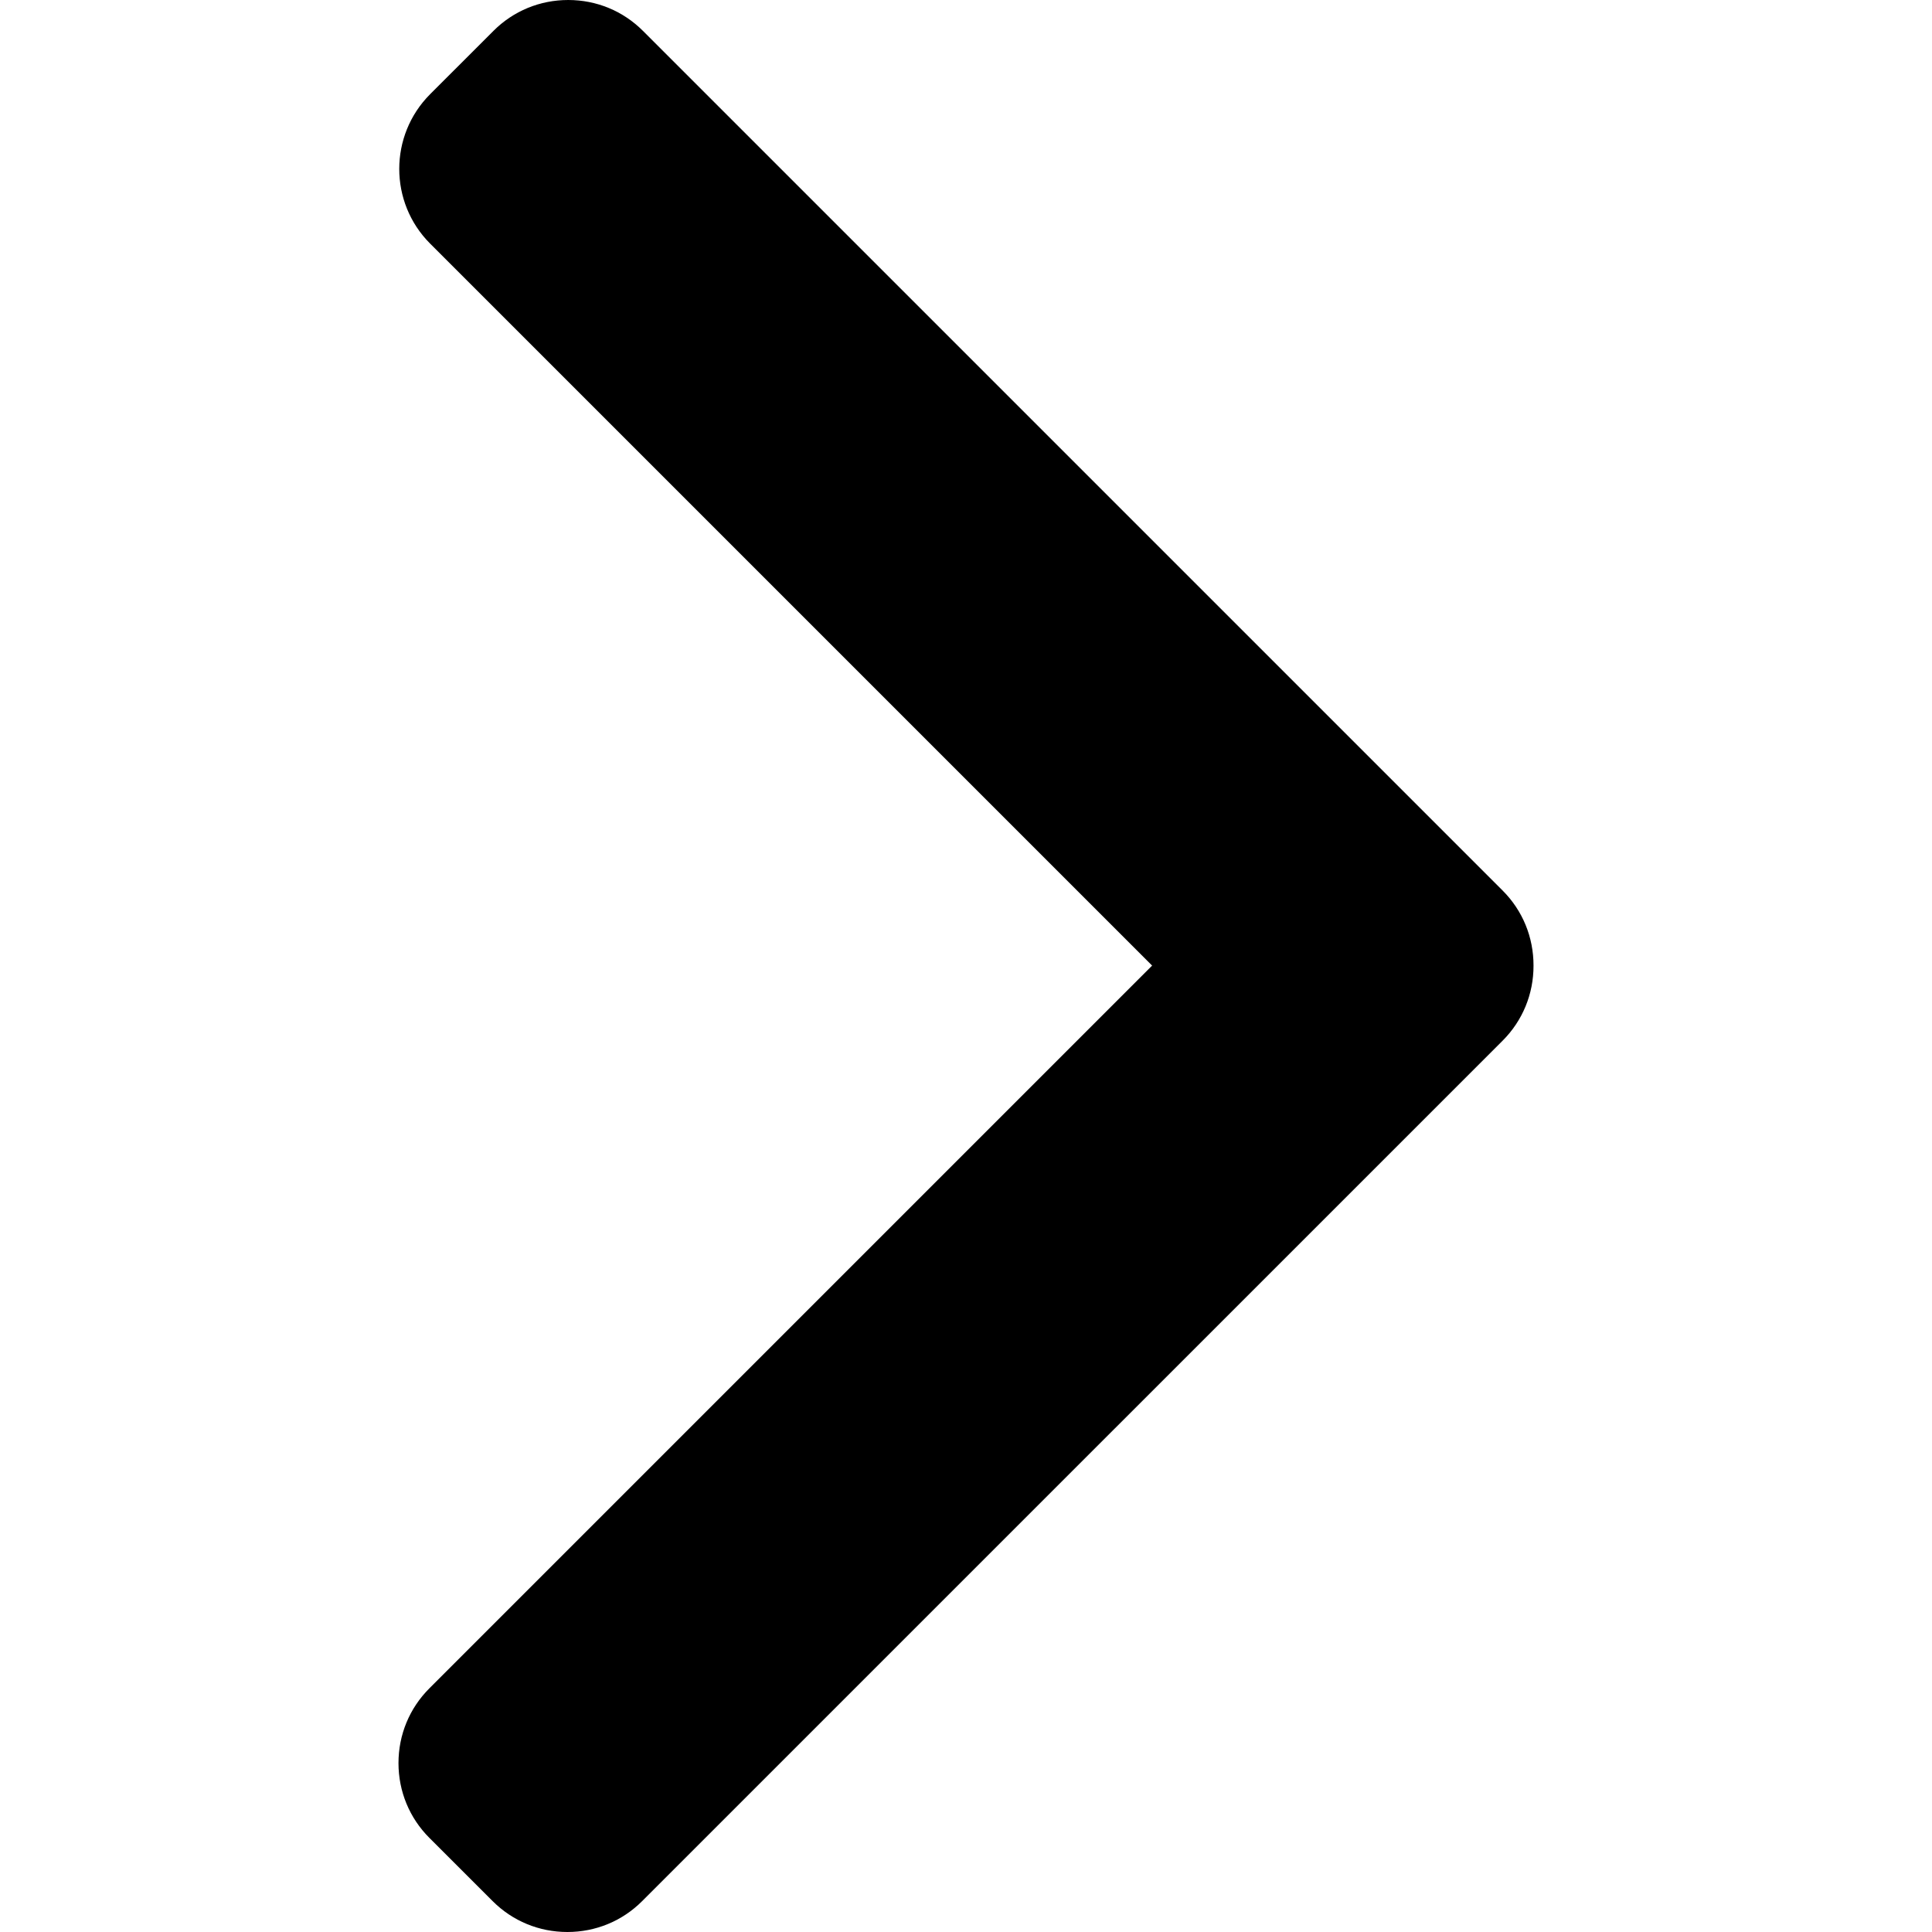
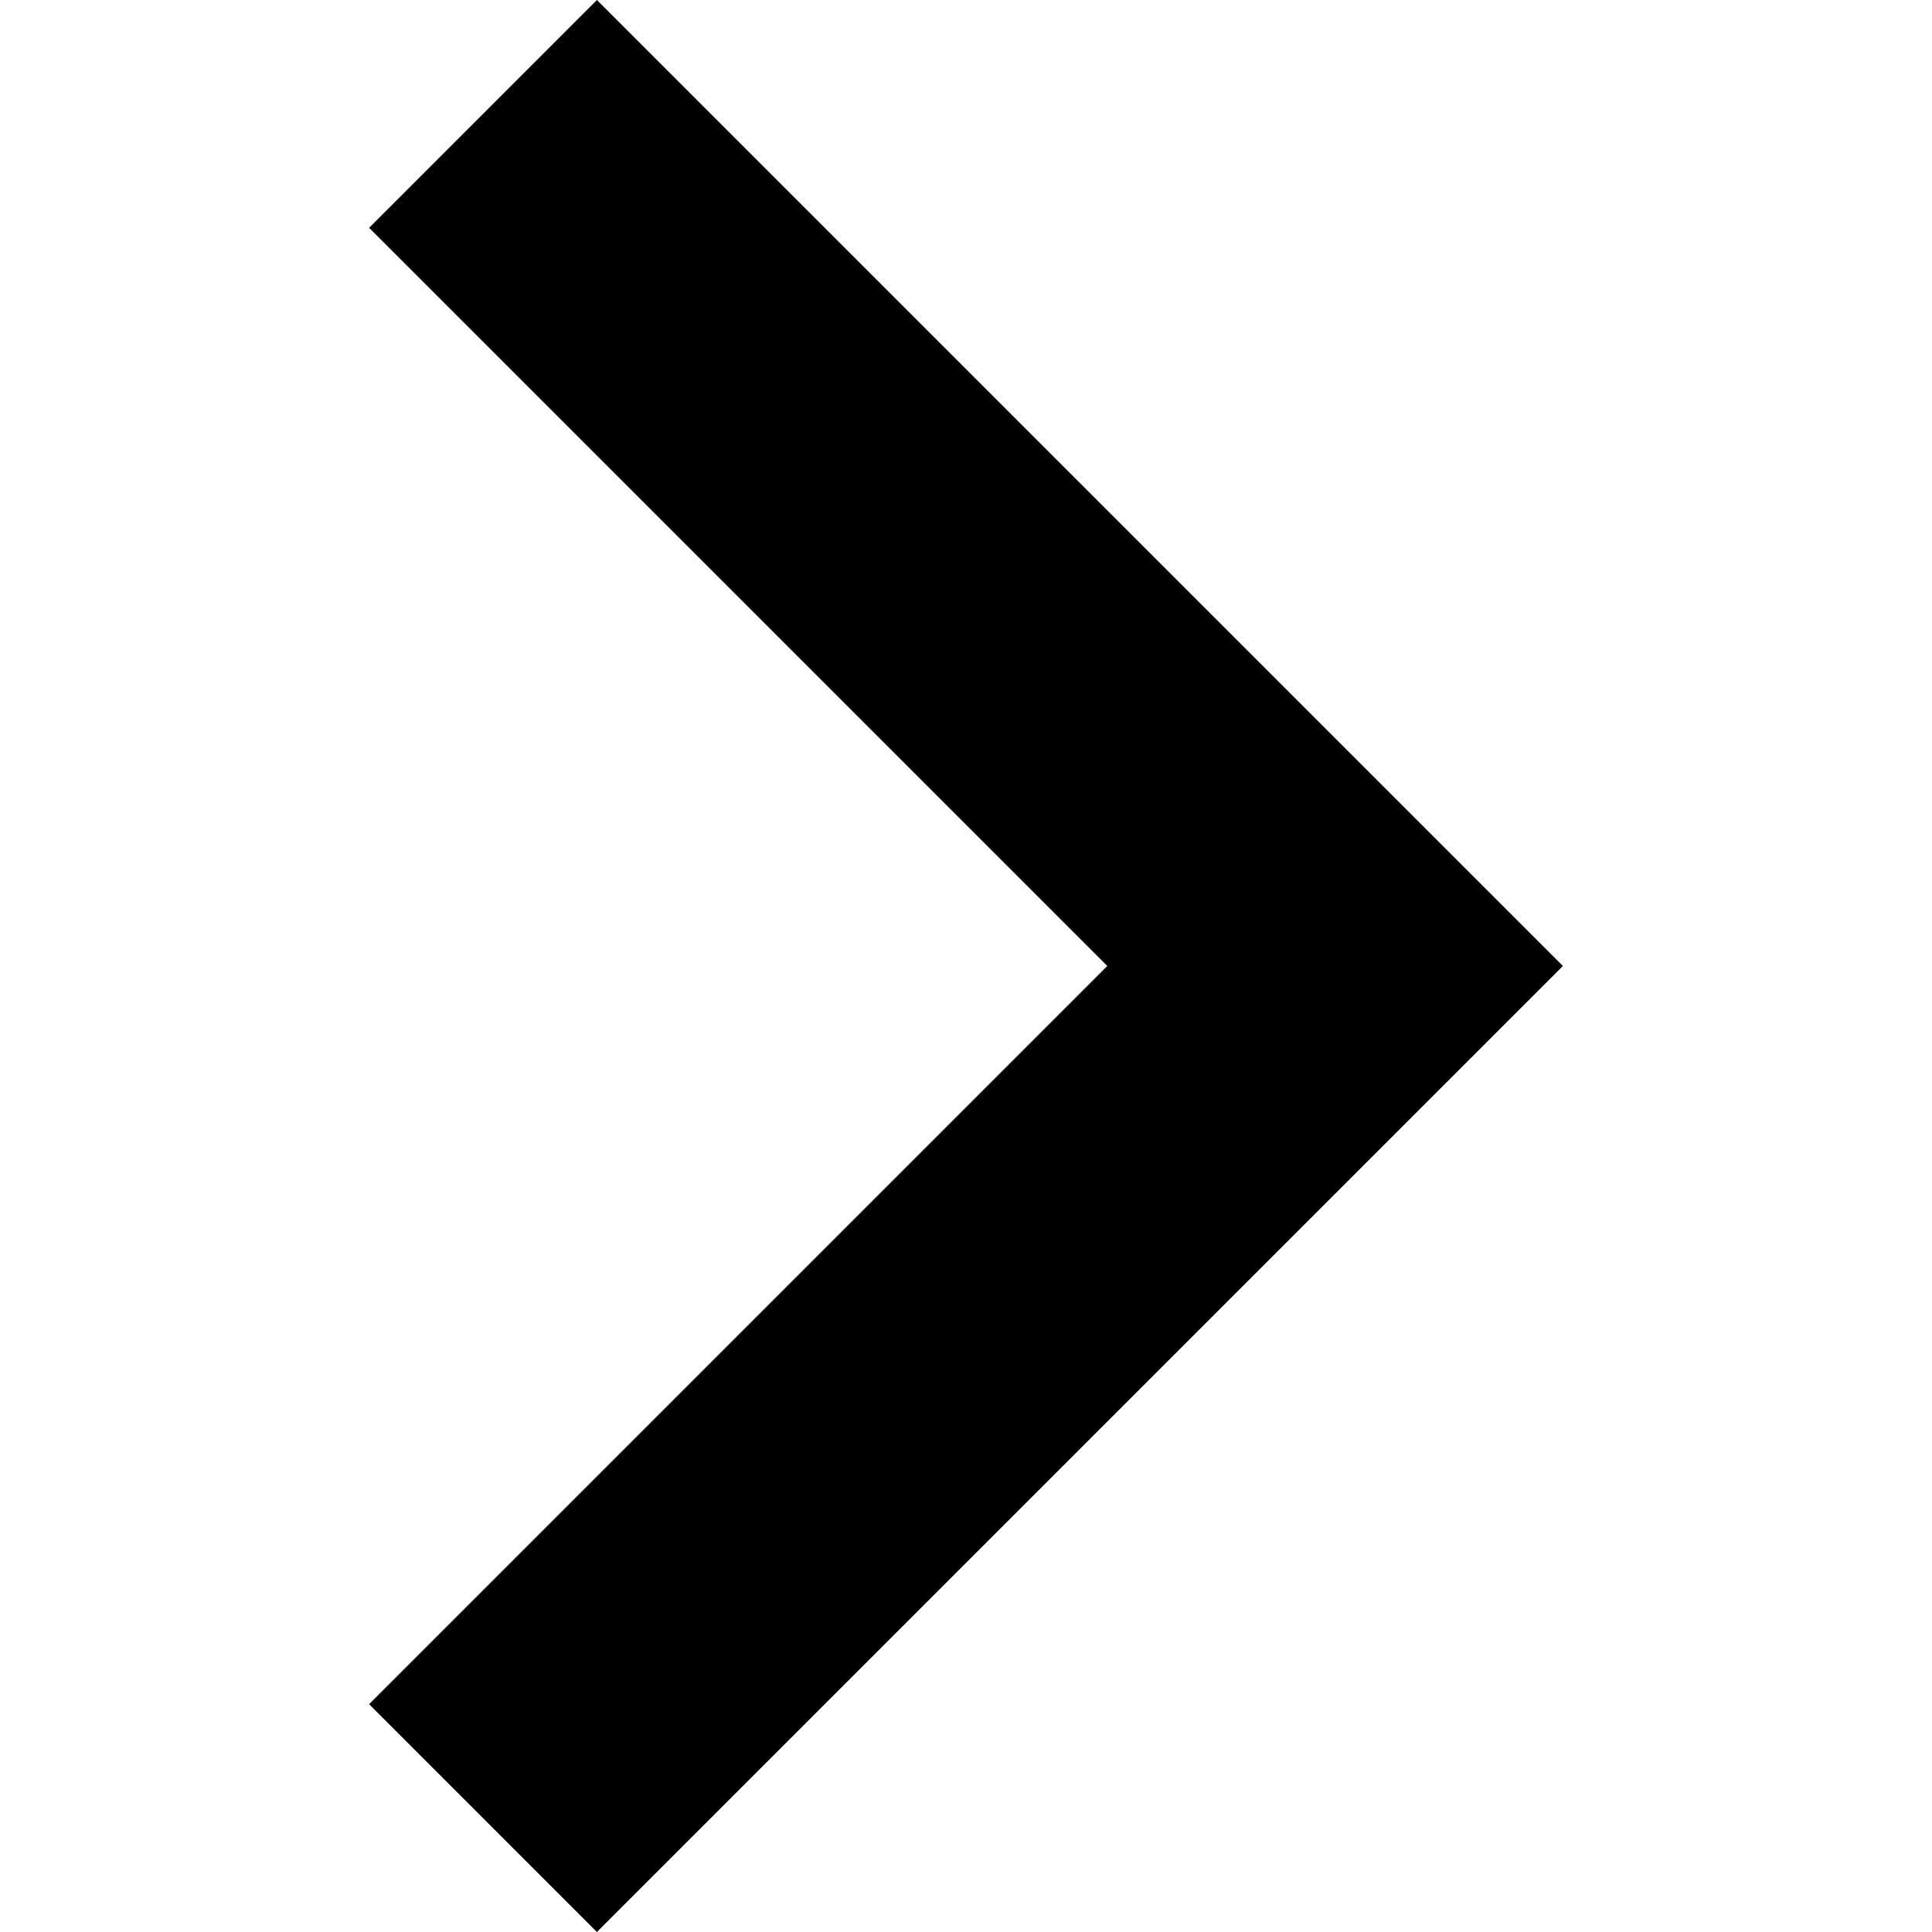
- <svg xmlns="http://www.w3.org/2000/svg" version="1.1" id="Layer_1" x="0px" y="0px" viewBox="0 0 492.004 492.004" style="enable-background:new 0 0 492.004 492.004;" xml:space="preserve">
+ <svg xmlns="http://www.w3.org/2000/svg" version="1.1" id="Capa_1" x="0px" y="0px" viewBox="0 0 256 256" style="enable-background:new 0 0 256 256;" xml:space="preserve">
  <g>
    <g>
-       <path d="M382.678,226.804L163.73,7.86C158.666,2.792,151.906,0,144.698,0s-13.968,2.792-19.032,7.86l-16.124,16.12    c-10.492,10.504-10.492,27.576,0,38.064L293.398,245.9l-184.06,184.06c-5.064,5.068-7.86,11.824-7.86,19.028    c0,7.212,2.796,13.968,7.86,19.04l16.124,16.116c5.068,5.068,11.824,7.86,19.032,7.86s13.968-2.792,19.032-7.86L382.678,265    c5.076-5.084,7.864-11.872,7.848-19.088C390.542,238.668,387.754,231.884,382.678,226.804z" />
+       <polygon points="79.093,0 48.907,30.187 146.72,128 48.907,225.813 79.093,256 207.093,128   " />
    </g>
  </g>
  <g>
</g>
  <g>
</g>
  <g>
</g>
  <g>
</g>
  <g>
</g>
  <g>
</g>
  <g>
</g>
  <g>
</g>
  <g>
</g>
  <g>
</g>
  <g>
</g>
  <g>
</g>
  <g>
</g>
  <g>
</g>
  <g>
</g>
</svg>
